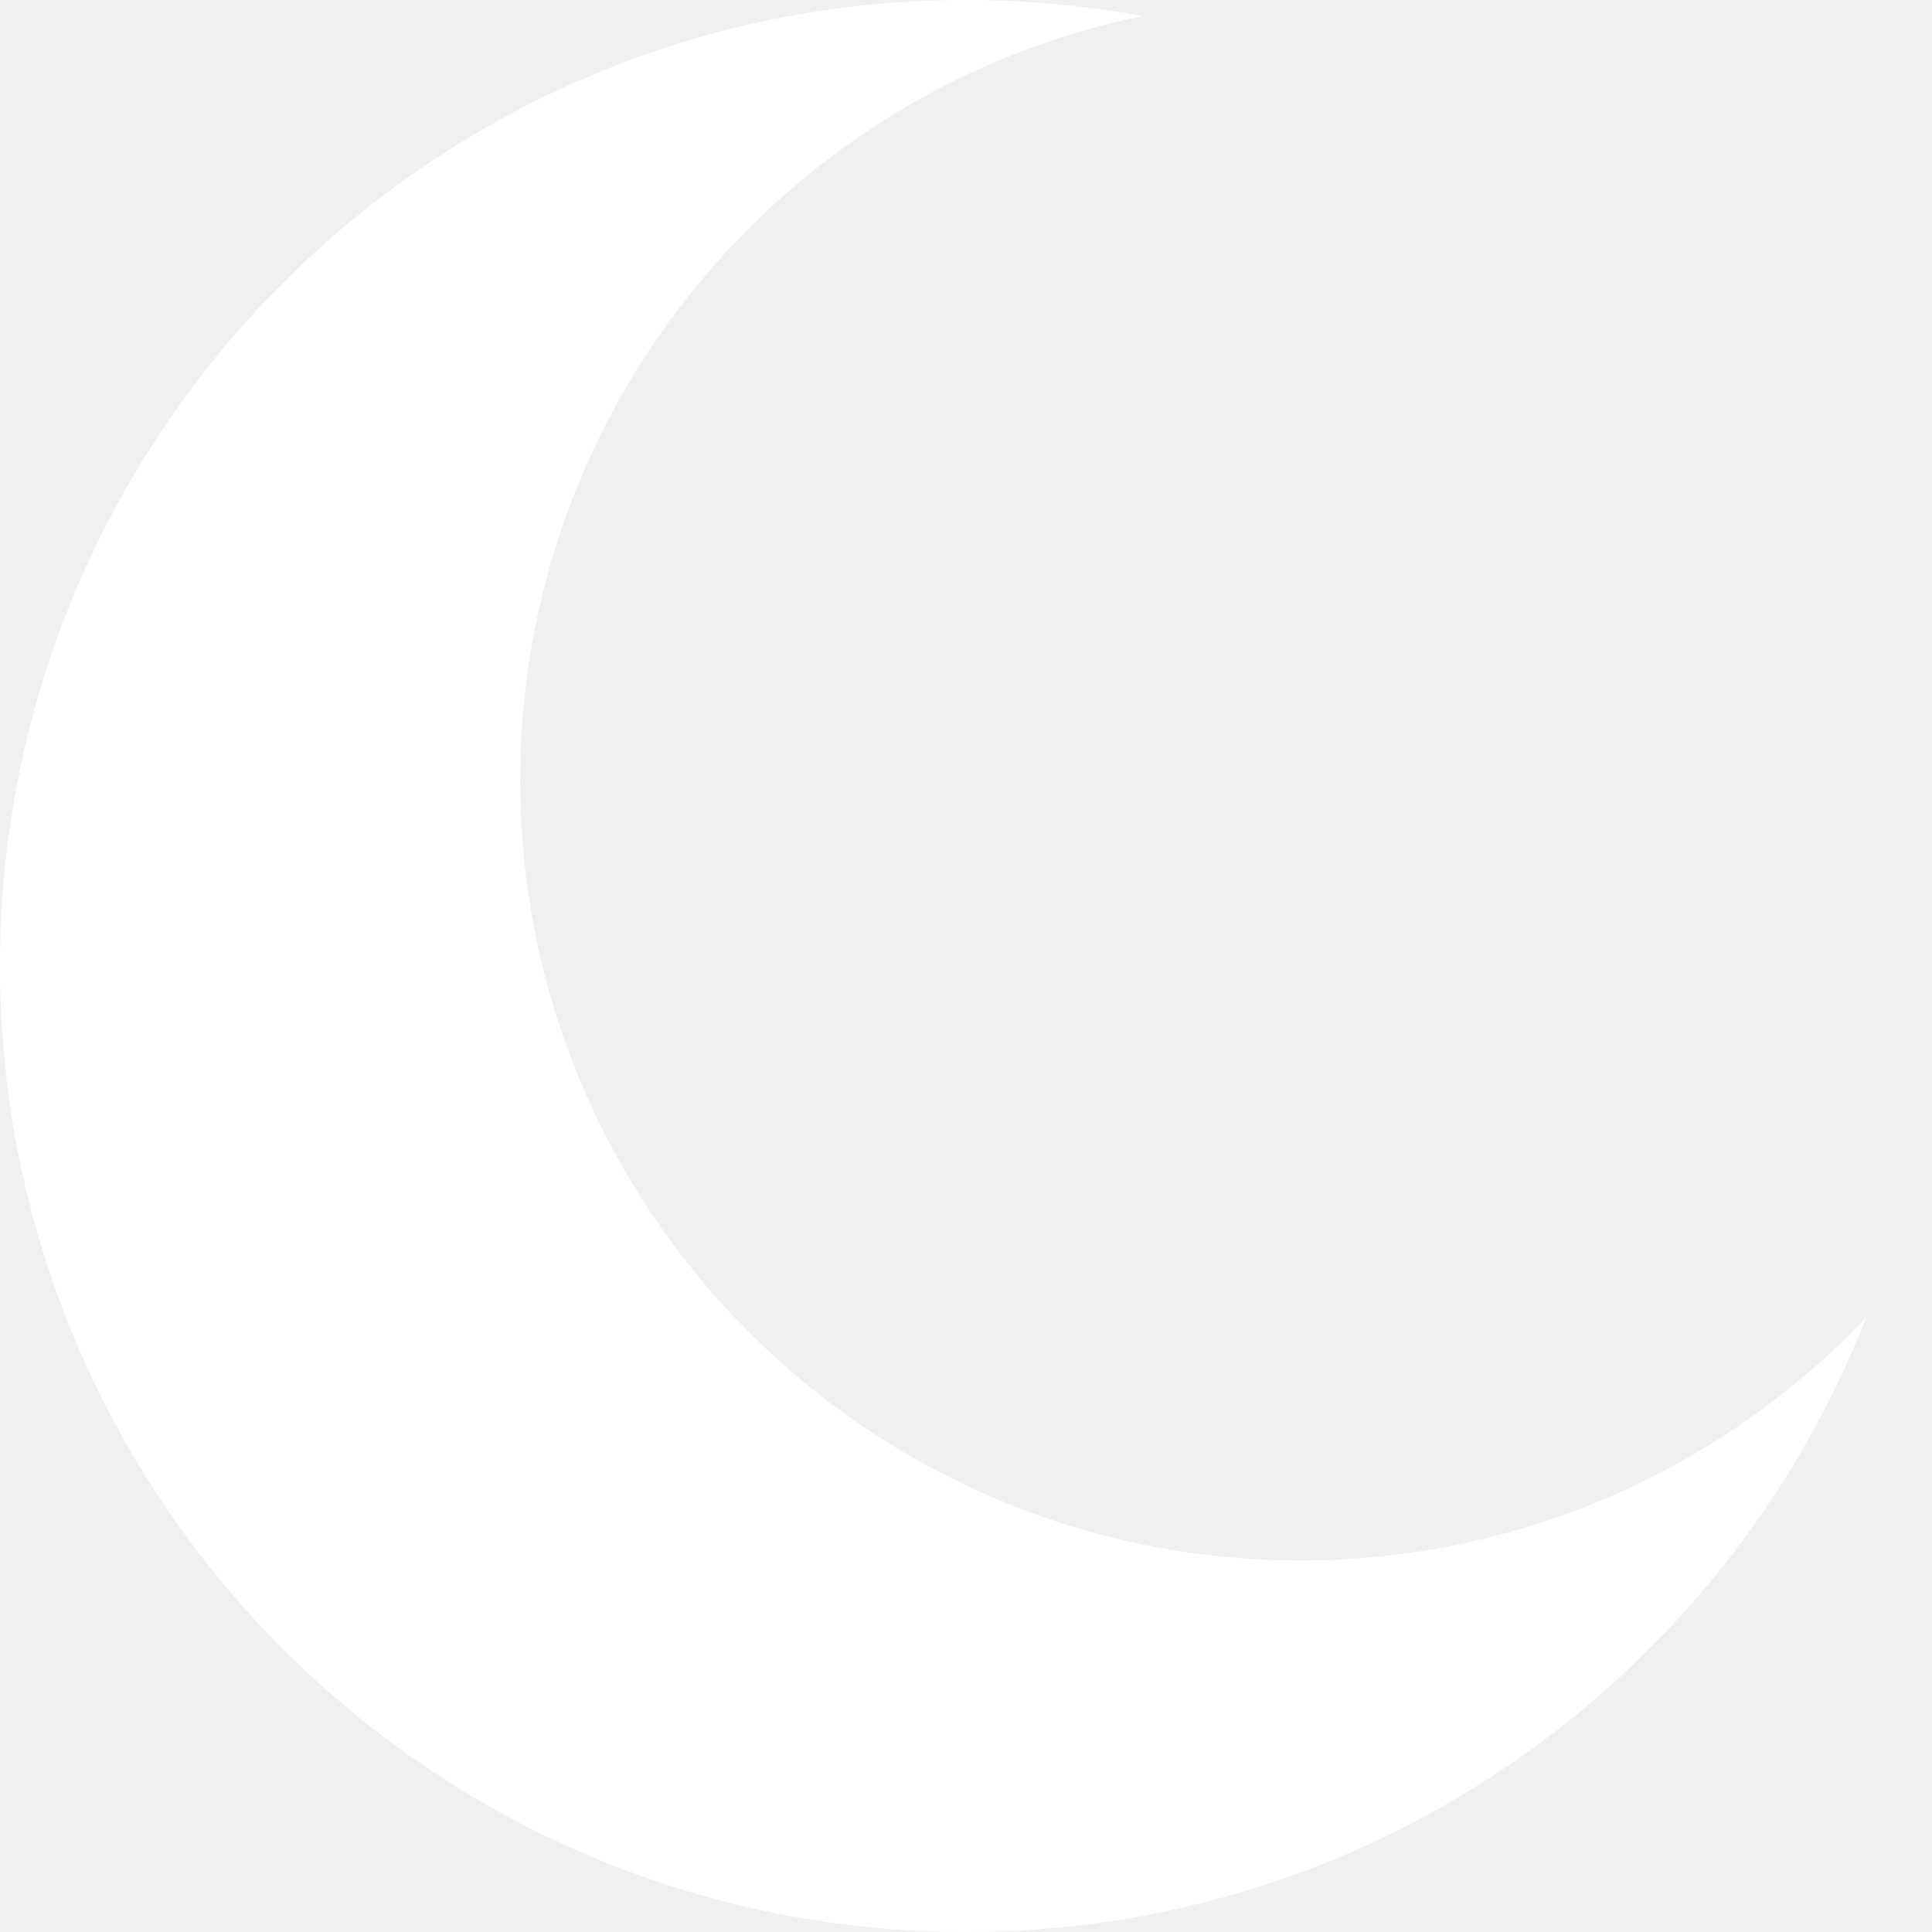
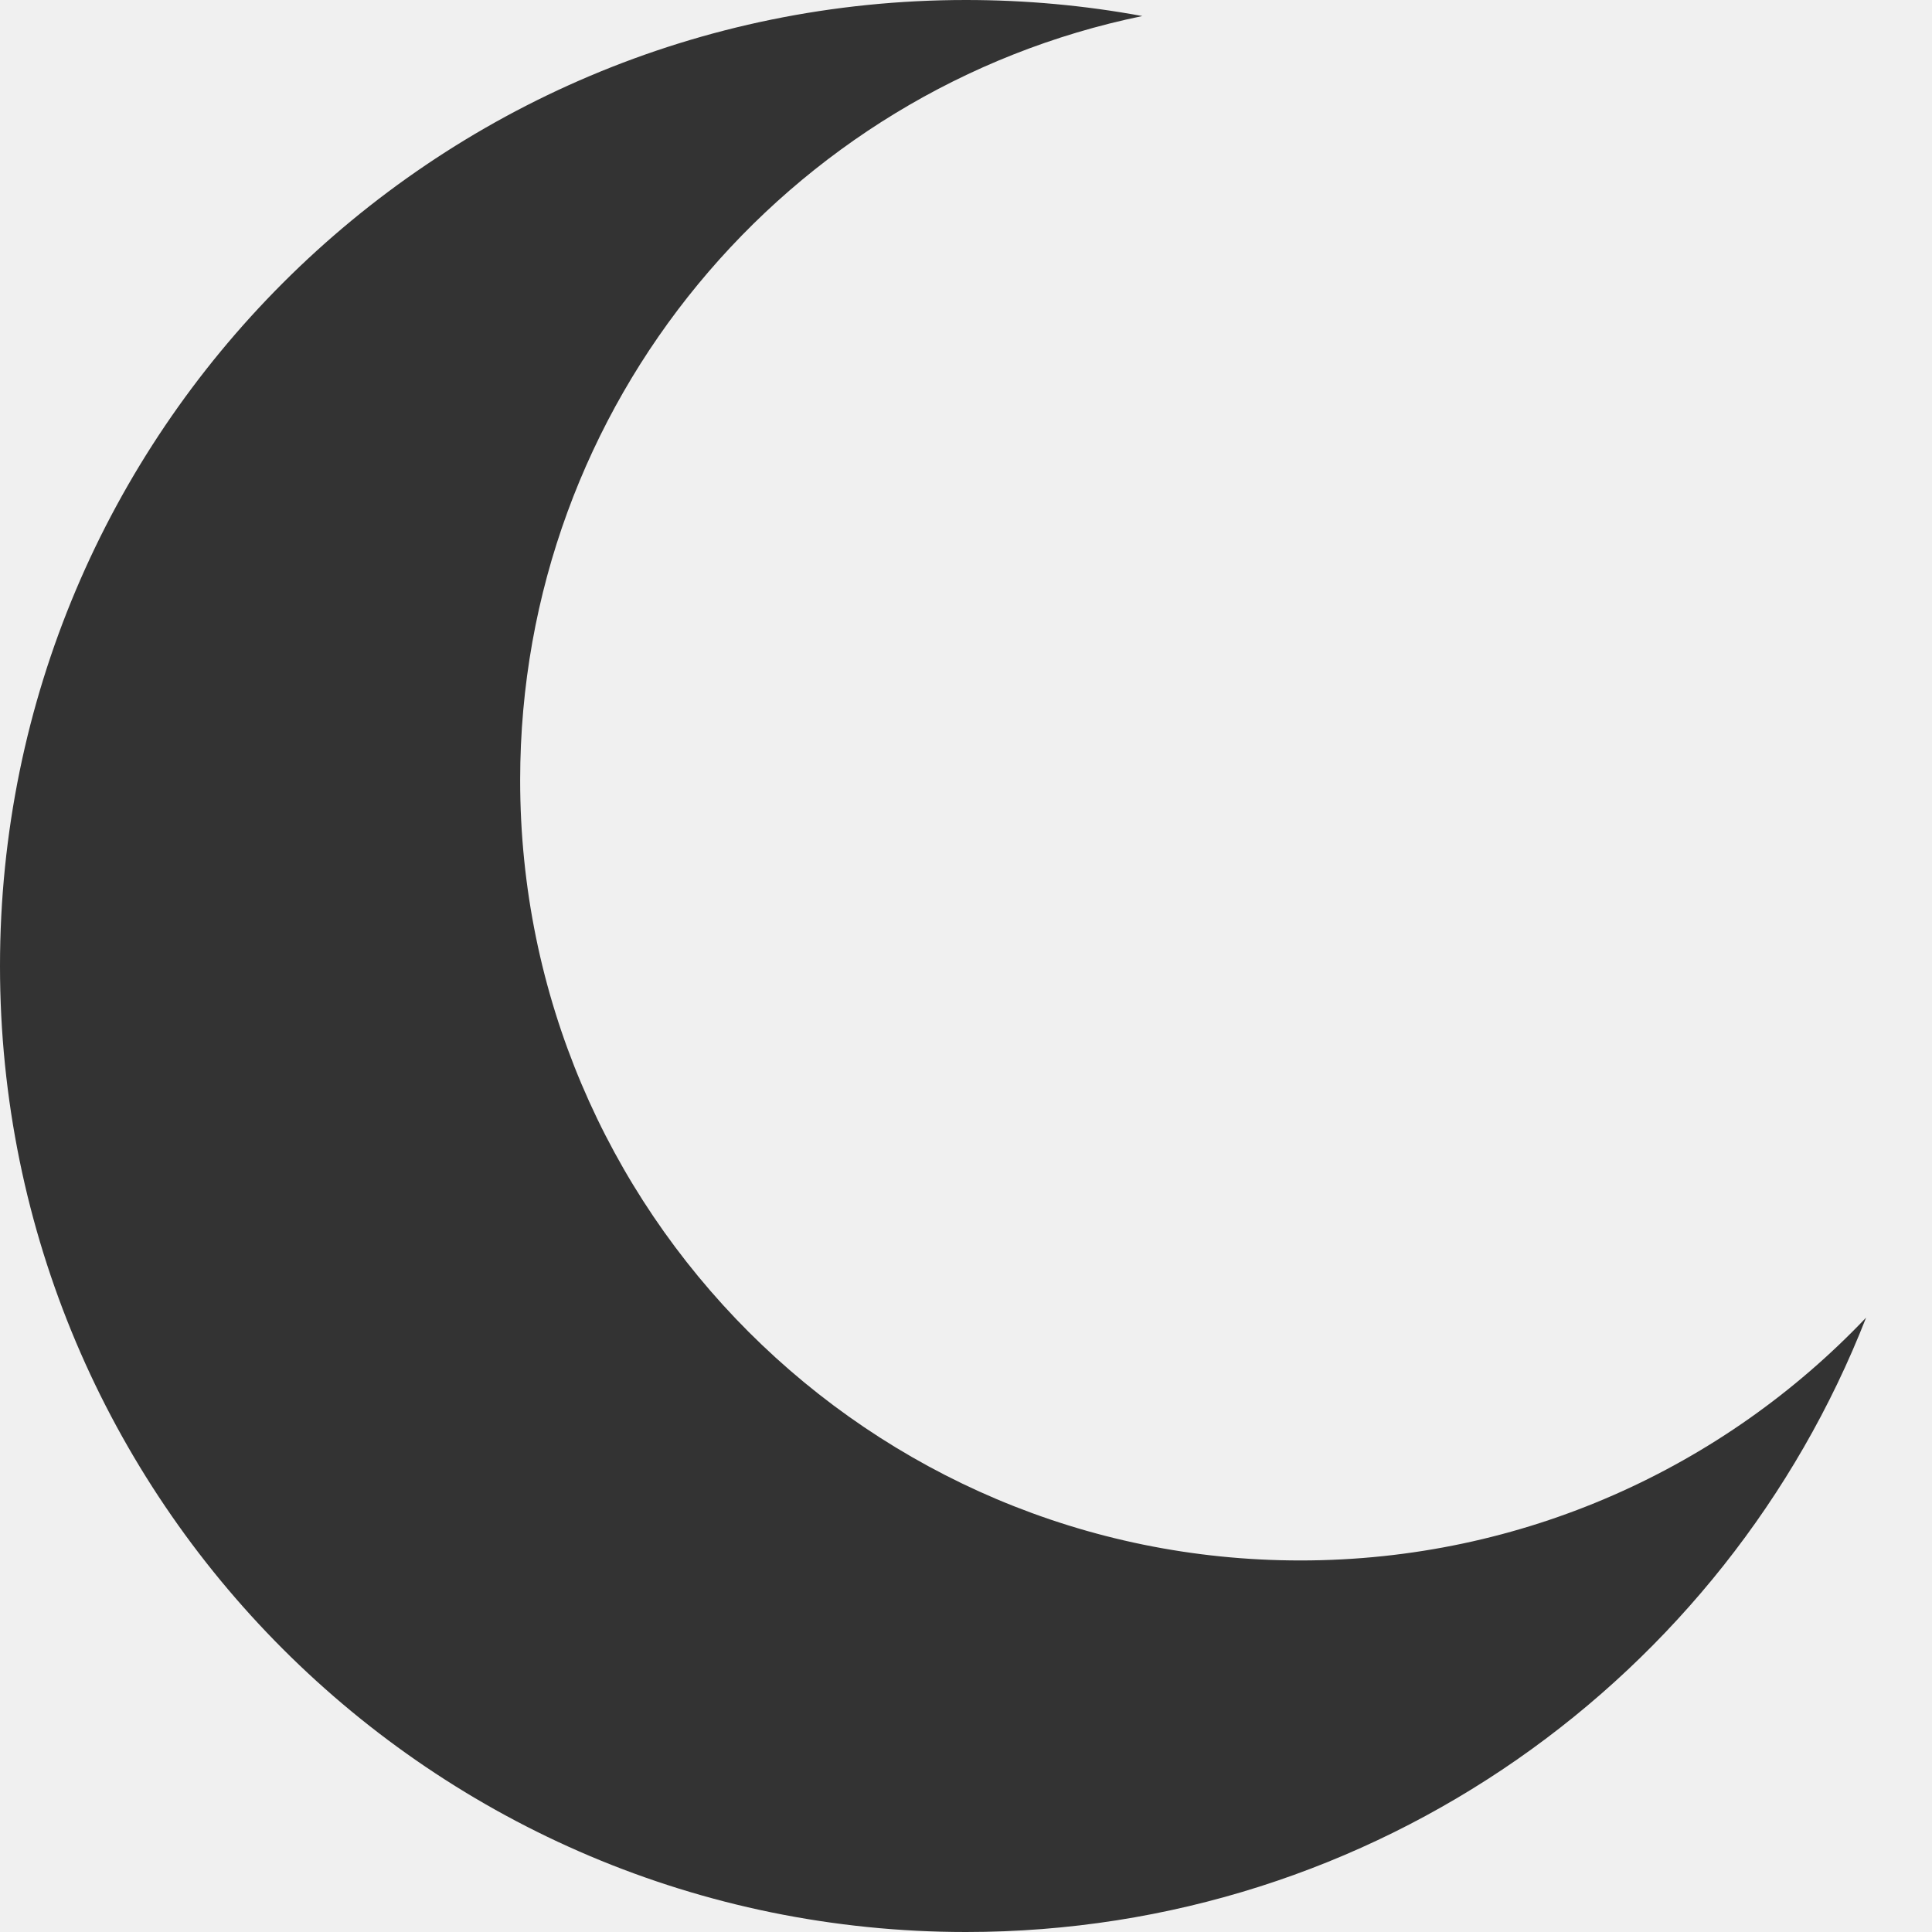
<svg xmlns="http://www.w3.org/2000/svg" width="26" height="26">
-   <path fill="#FFF" fill-rule="evenodd" d="M13 0c.81 0 1.603.074 2.373.216C10.593 1.199 7 5.43 7 10.5 7 16.299 11.701 21 17.5 21c2.996 0 5.7-1.255 7.613-3.268C23.22 22.572 18.51 26 13 26 5.82 26 0 20.18 0 13S5.82 0 13 0z" />
+   <path fill="#333" fill-rule="evenodd" d="M13 0c.81 0 1.603.074 2.373.216C10.593 1.199 7 5.43 7 10.5 7 16.299 11.701 21 17.5 21c2.996 0 5.7-1.255 7.613-3.268C23.22 22.572 18.51 26 13 26 5.82 26 0 20.18 0 13S5.82 0 13 0z" />
</svg>
